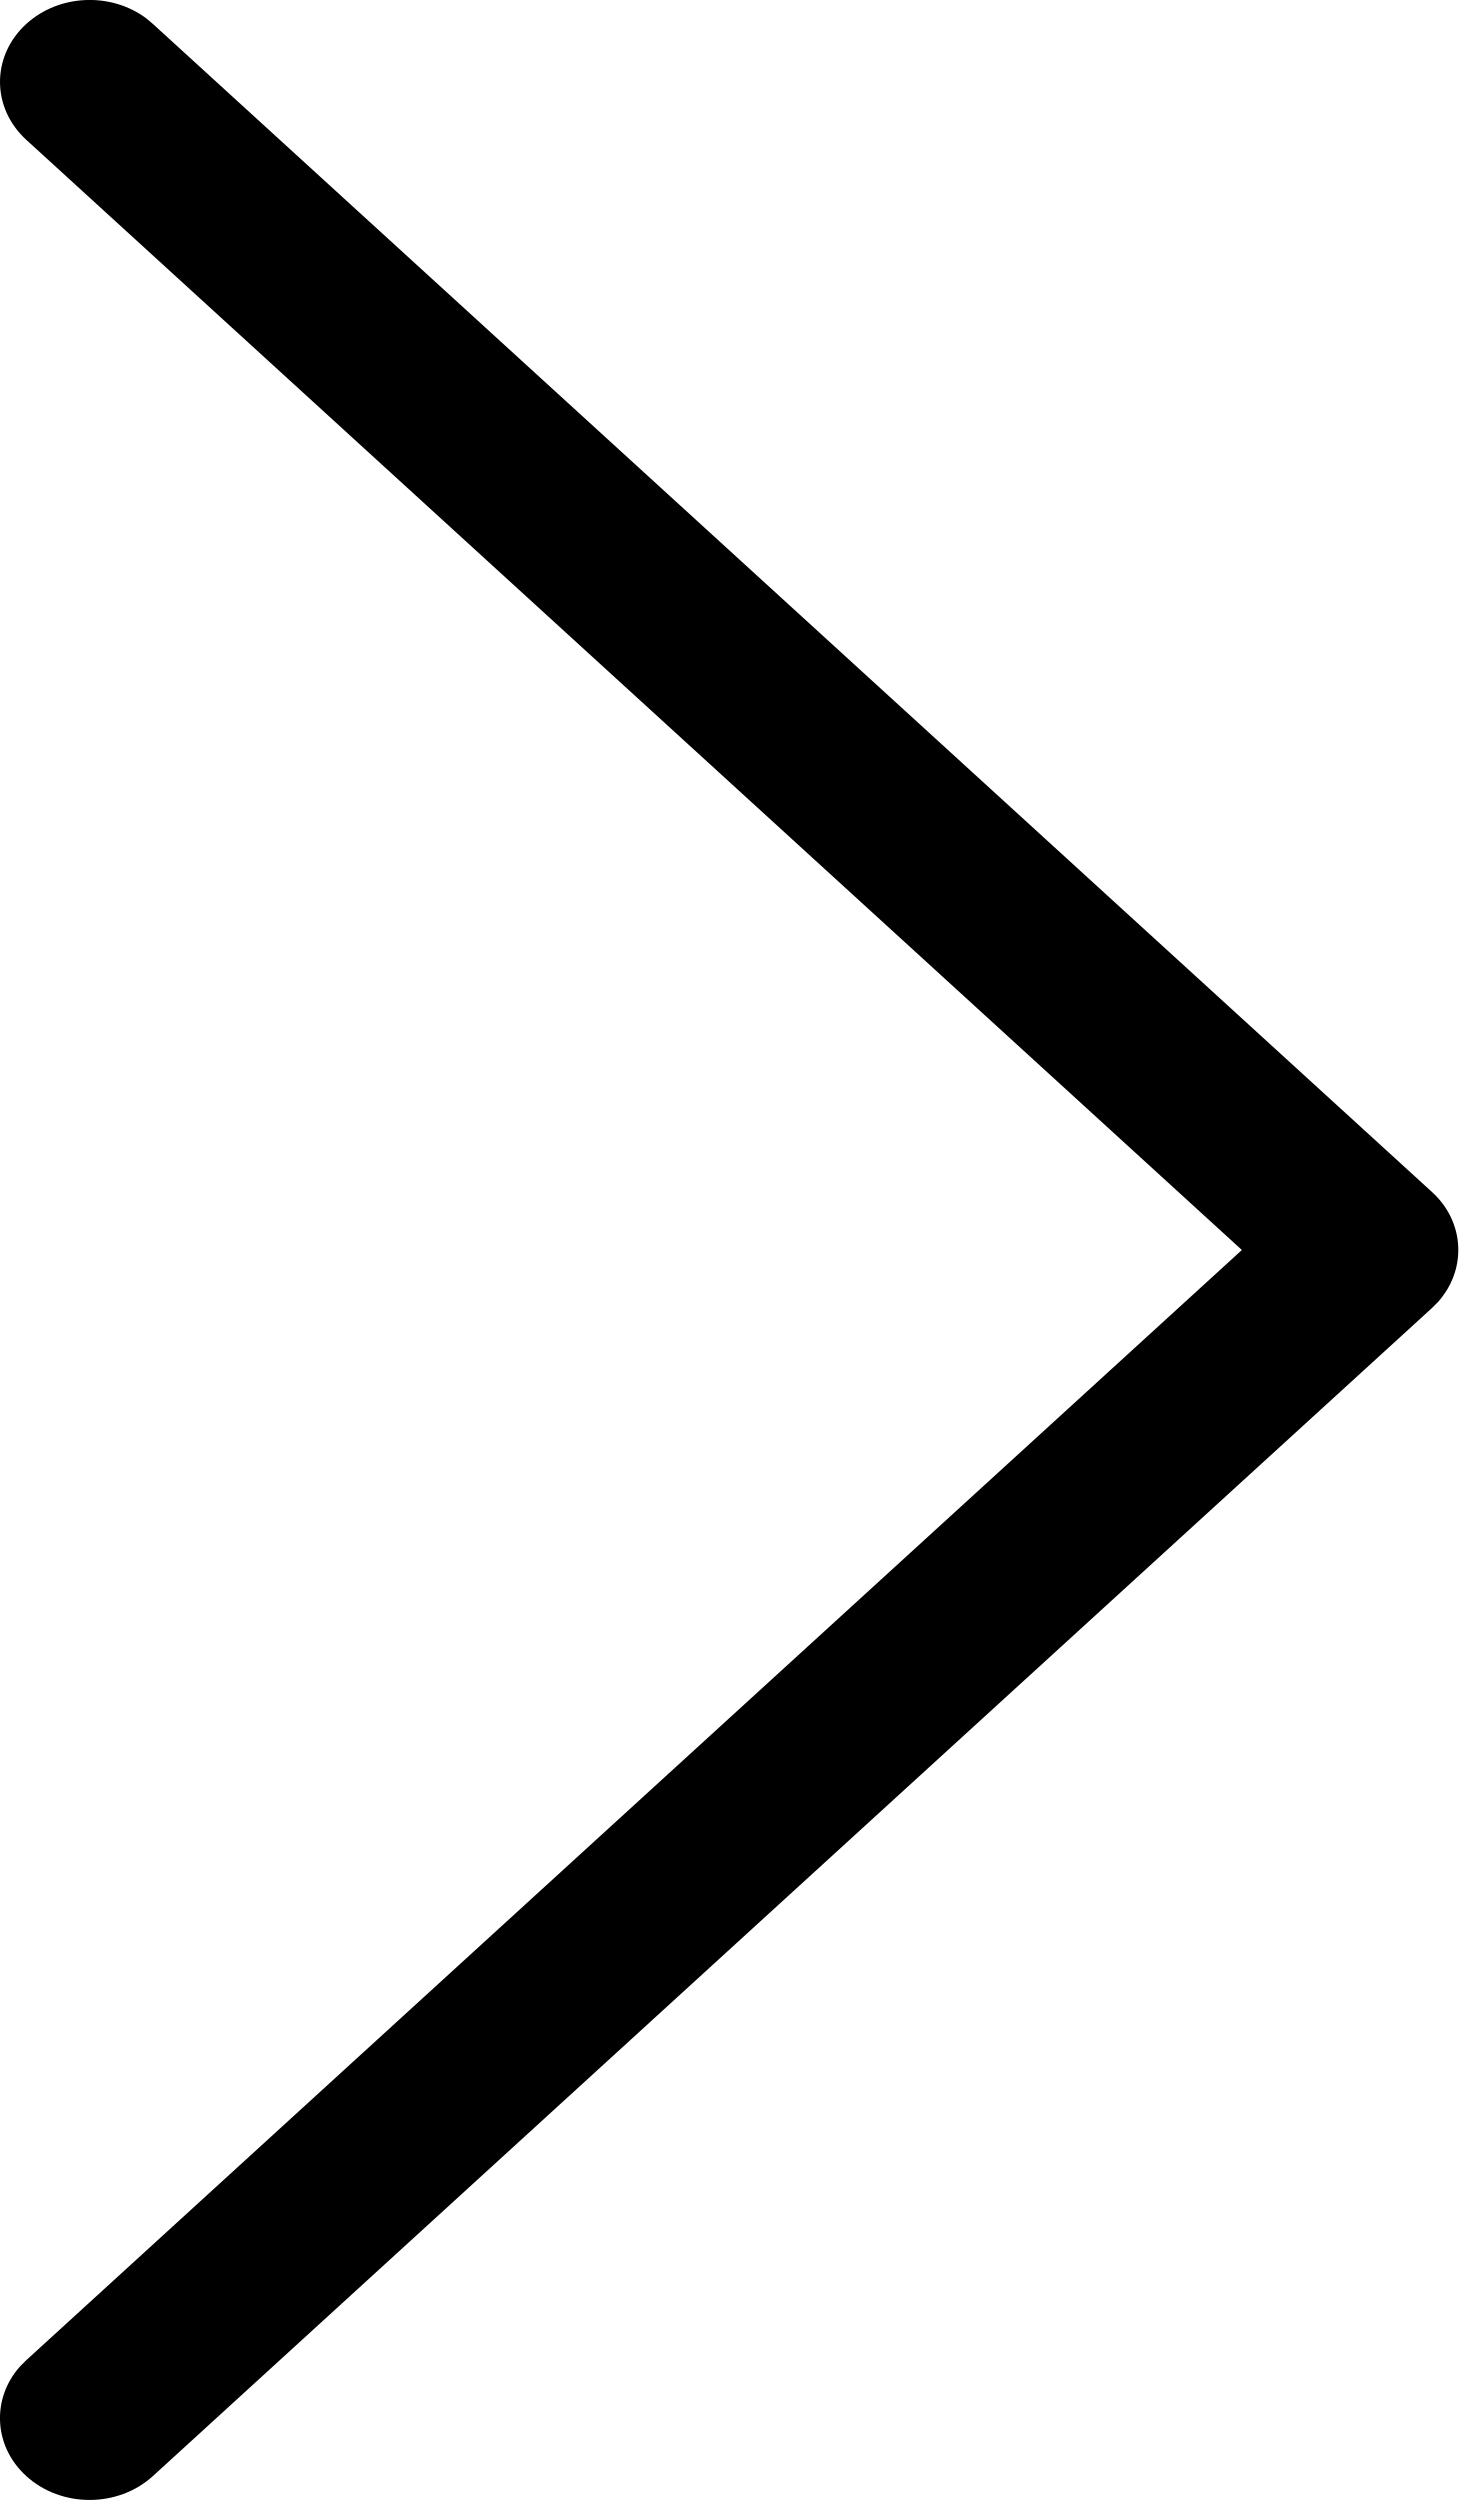
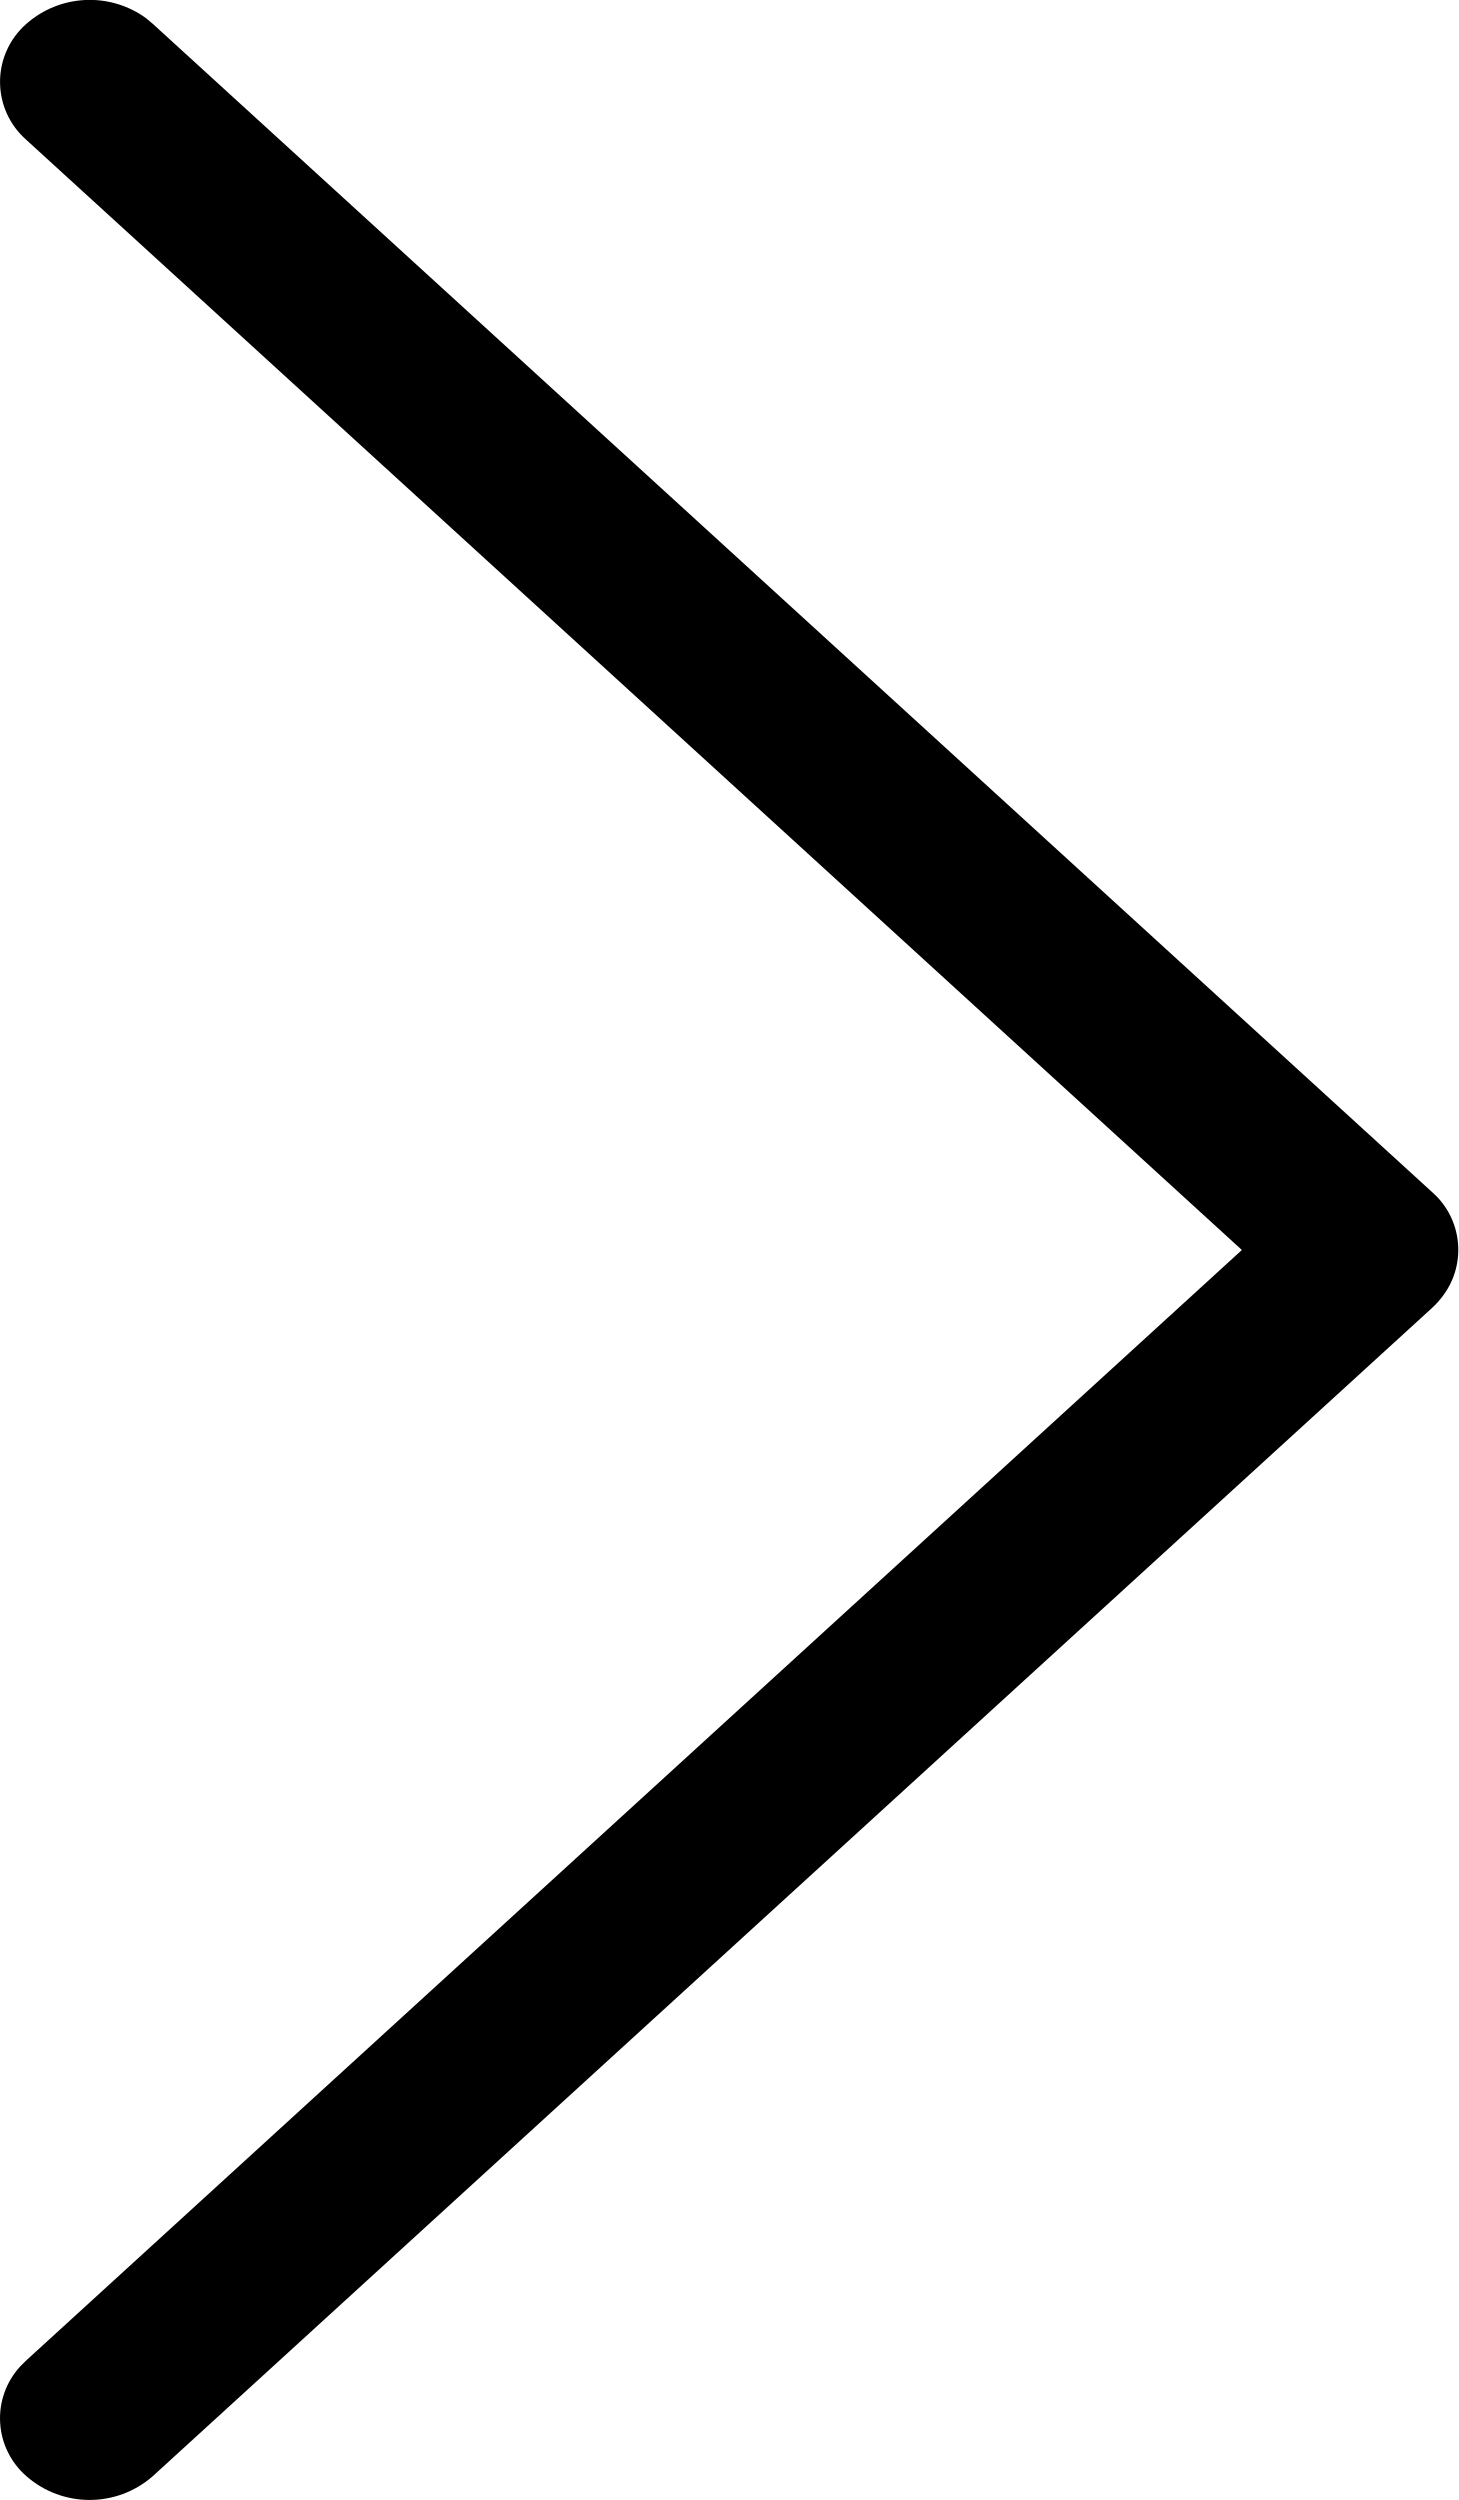
- <svg xmlns="http://www.w3.org/2000/svg" width="7" height="12" viewBox="0 0 7 12" fill="none">
-   <path id="Combined Shape Copy 6" fill-rule="evenodd" clip-rule="evenodd" d="M0.702 0.088C0.533 -0.038 0.284 -0.029 0.126 0.115C-0.042 0.269 -0.042 0.517 0.126 0.671L5.961 6L0.126 11.329L0.096 11.359C-0.041 11.513 -0.032 11.741 0.126 11.885C0.294 12.038 0.566 12.038 0.734 11.885L6.874 6.278C6.884 6.268 6.894 6.258 6.904 6.248C6.913 6.238 6.921 6.227 6.929 6.216C7.039 6.064 7.021 5.856 6.874 5.722L0.734 0.115L0.702 0.088Z" fill="black" />
+ <svg xmlns="http://www.w3.org/2000/svg" width="7" height="12" fill="none">
+   <path id="Combined Shape Copy 6" fill-rule="evenodd" clip-rule="evenodd" d="M.702.088a.46.46 0 00-.576.027.37.37 0 000 .556L5.961 6 .126 11.33l-.03.03a.368.368 0 00.03.525.46.46 0 00.608 0l6.14-5.607a.415.415 0 00.055-.062.368.368 0 00-.055-.494L.734.115.702.088z" fill="#000" />
</svg>
